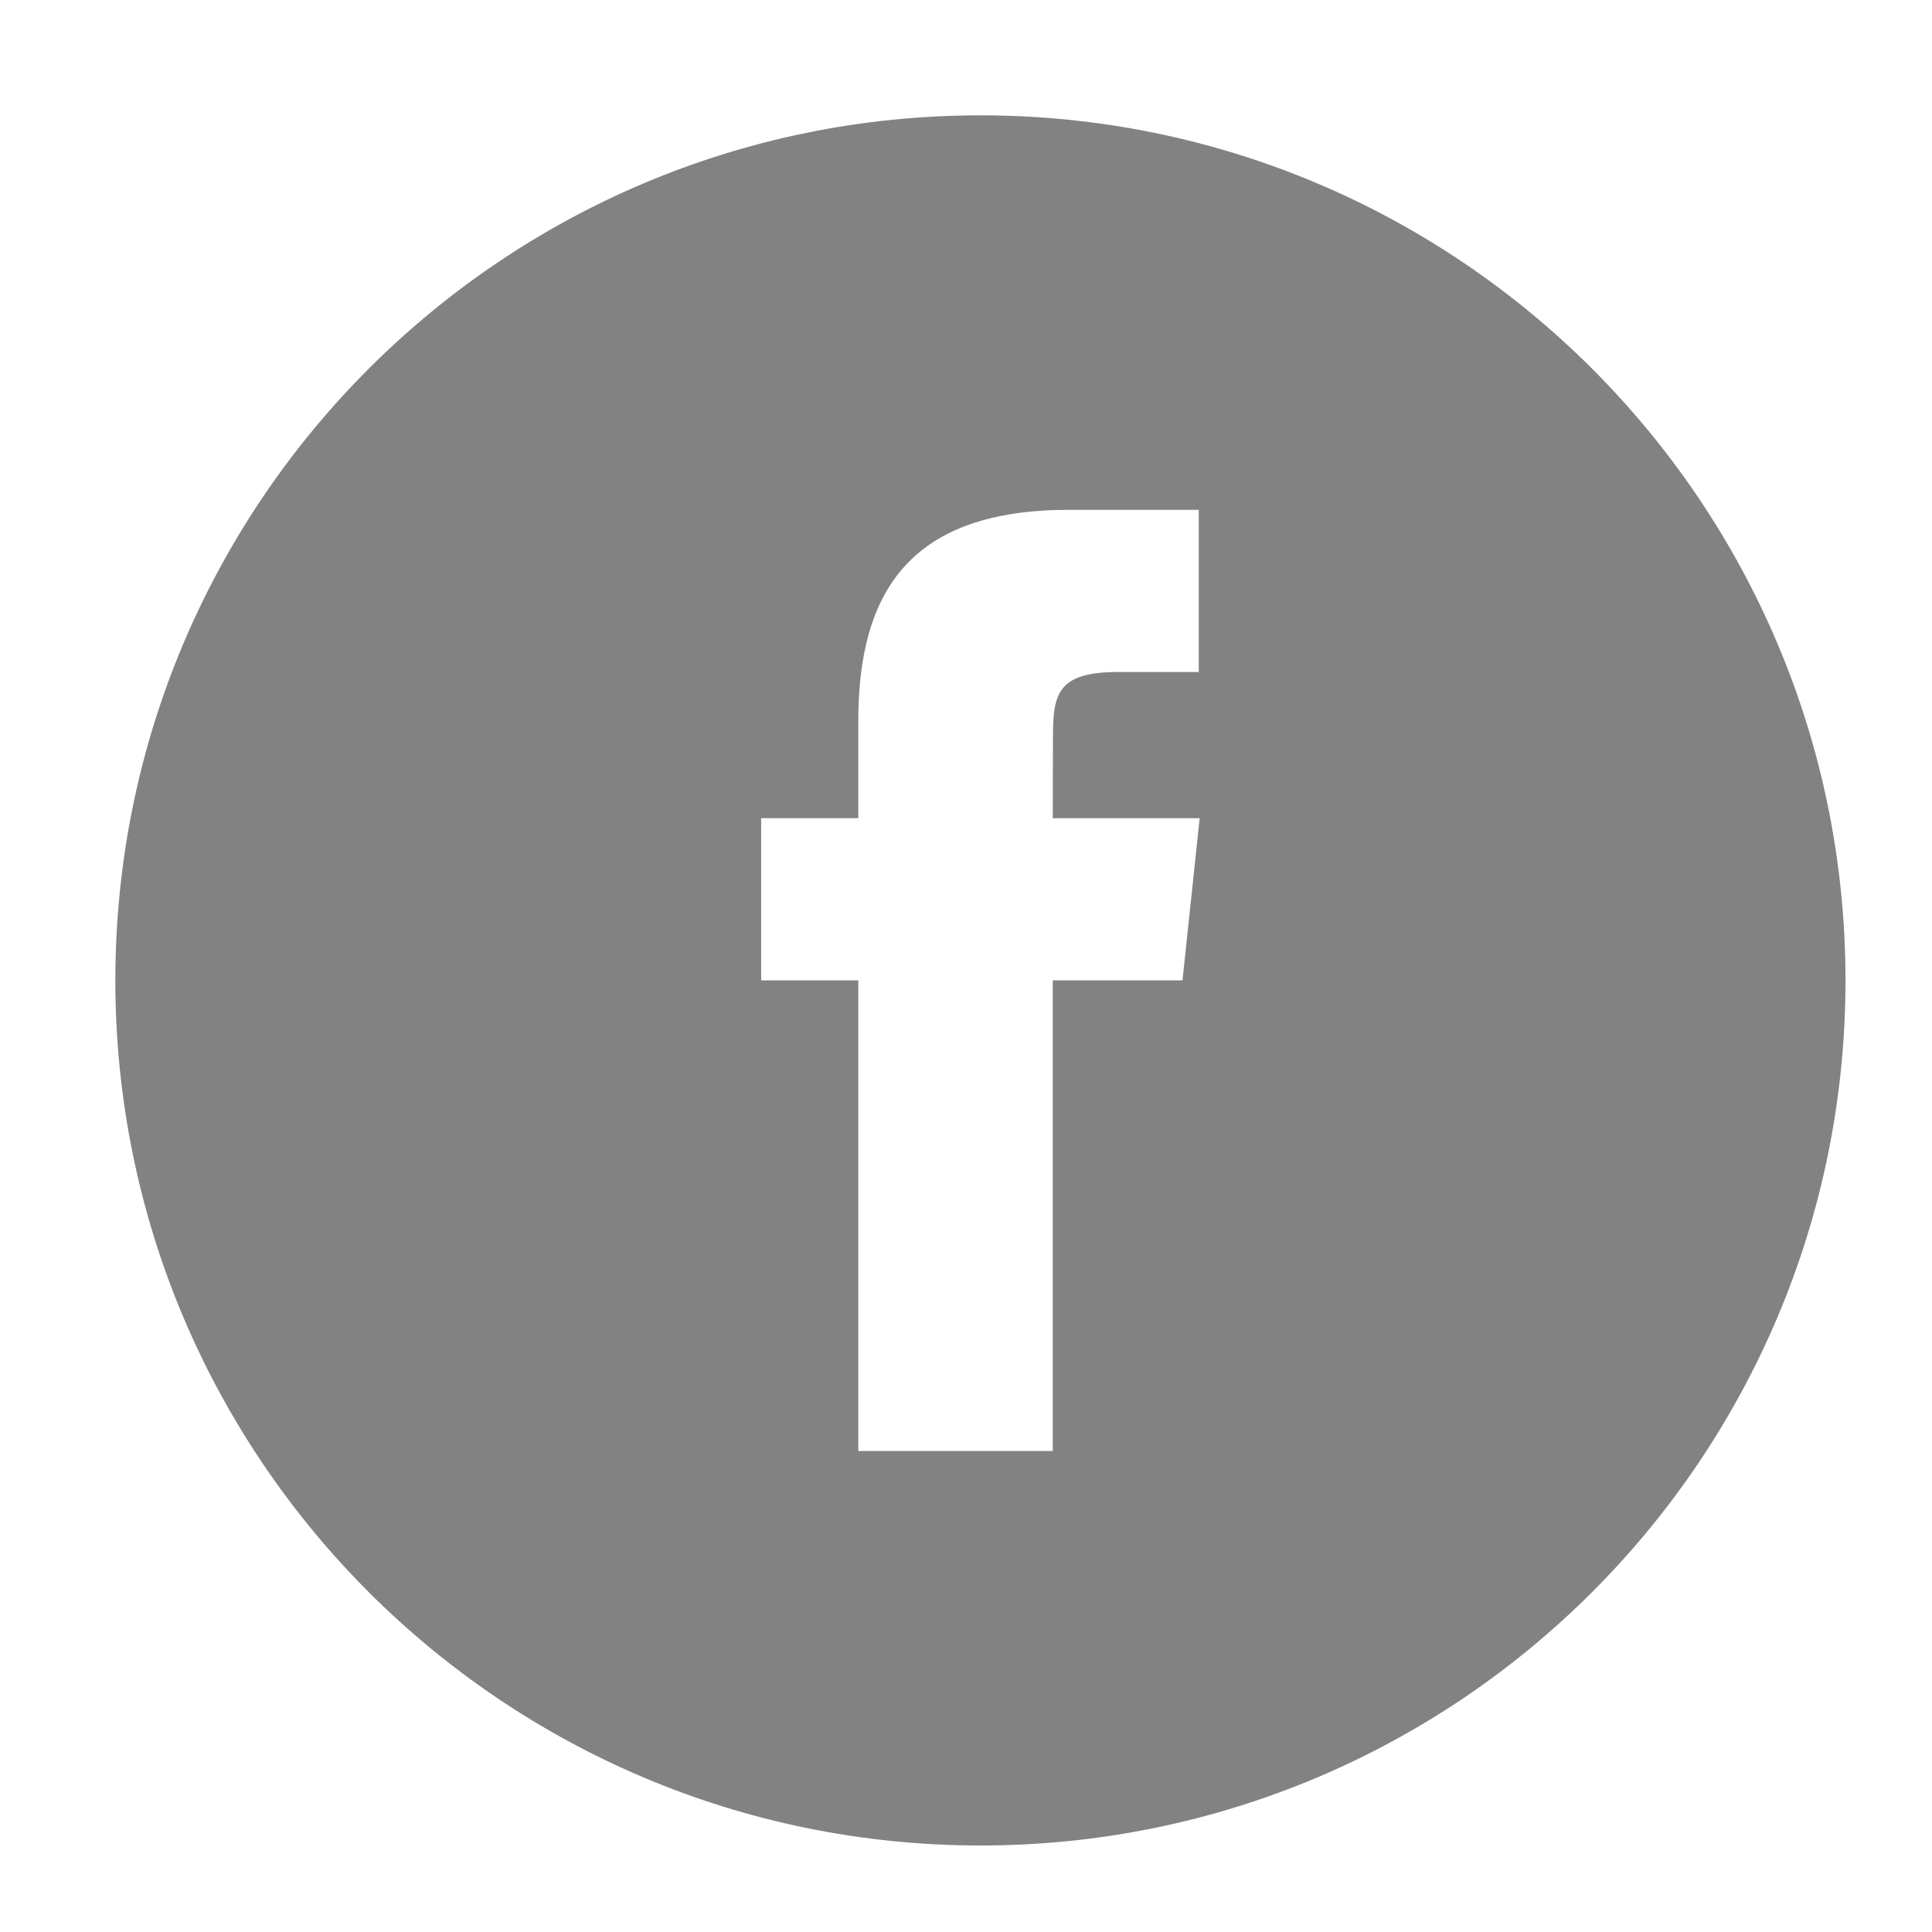
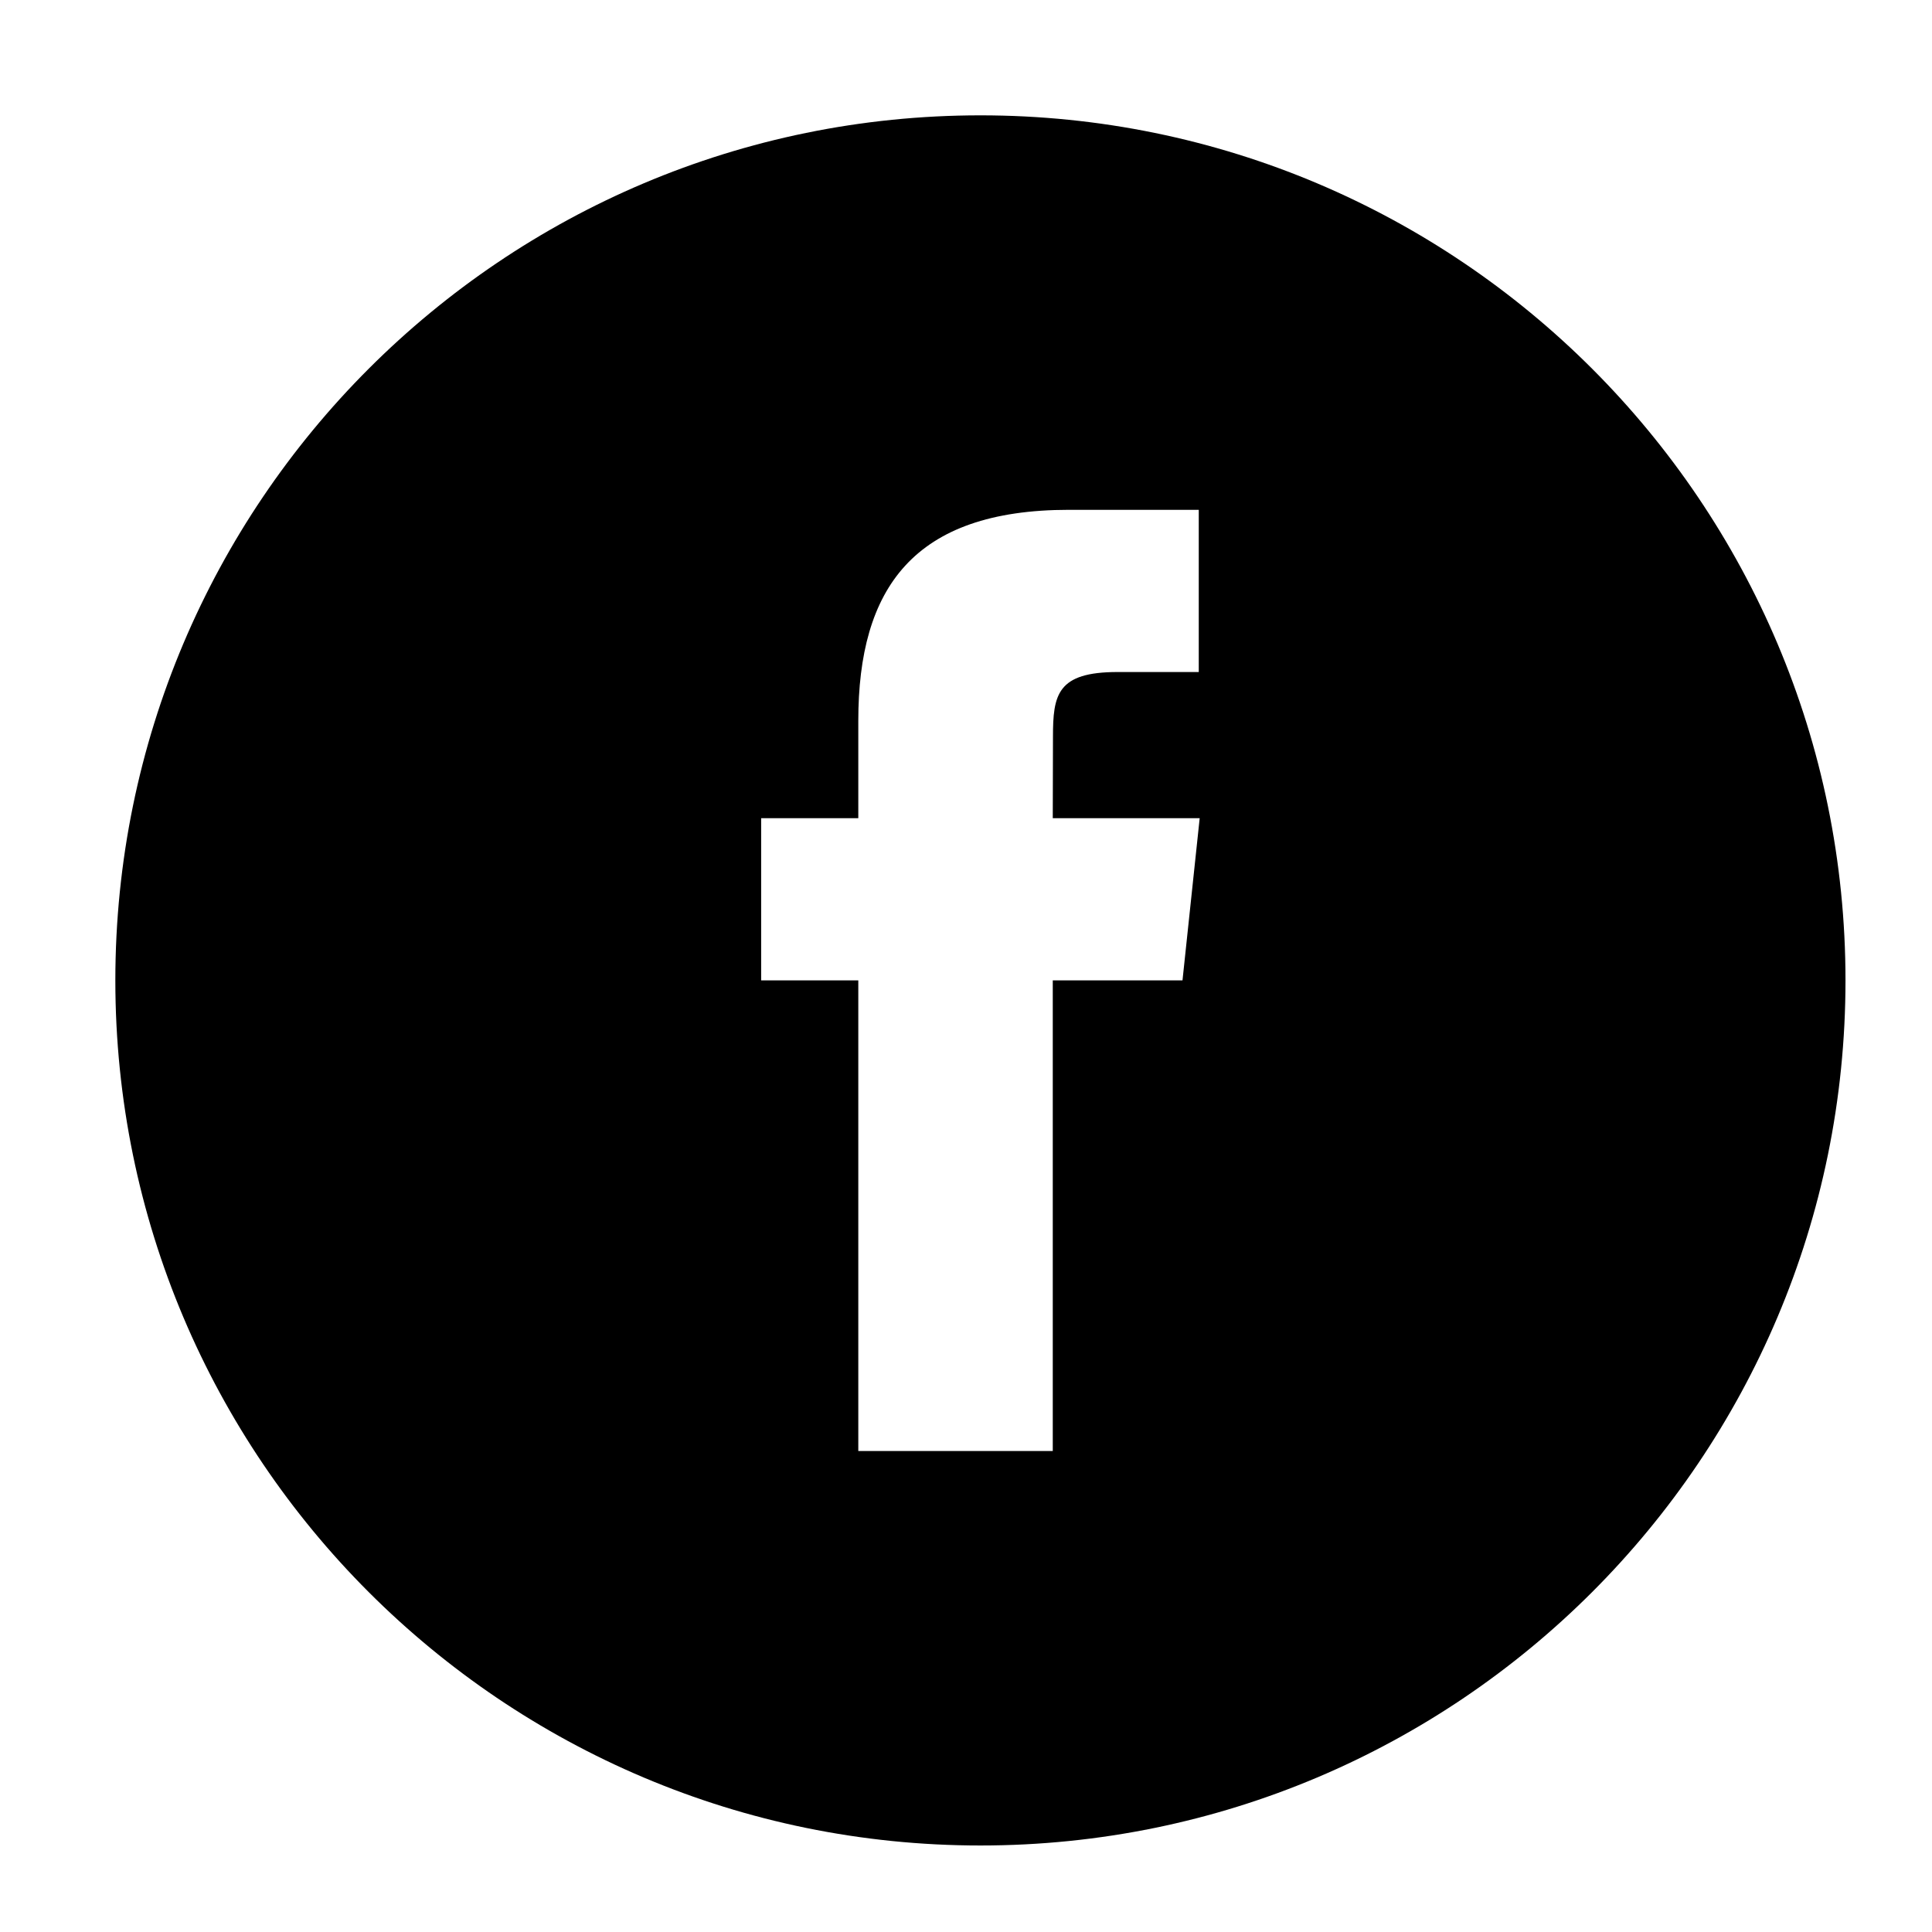
<svg xmlns="http://www.w3.org/2000/svg" height="18px" width="18px" id="Layer_1" style="enable-background:new 0 0 16 16;" version="1.1" viewBox="0 0 67 67" xml:space="preserve">
-   <path d="M29.765,50.32h6.744V33.998h4.499l0.596-5.624h-5.095  l0.007-2.816c0-1.466,0.14-2.253,2.244-2.253h2.812V17.68h-4.5c-5.405,0-7.307,2.729-7.307,7.317v3.377h-3.369v5.625h3.369V50.32z   M34,64C17.432,64,4,50.568,4,34C4,17.431,17.432,4,34,4s30,13.431,30,30C64,50.568,50.568,64,34,64z" style="fill-rule:evenodd;clip-rule:evenodd;fill:#828282;" />
+   <path d="M29.765,50.32h6.744V33.998h4.499l0.596-5.624h-5.095  l0.007-2.816c0-1.466,0.14-2.253,2.244-2.253h2.812V17.68h-4.5c-5.405,0-7.307,2.729-7.307,7.317v3.377h-3.369v5.625h3.369V50.32z   M34,64C17.432,64,4,50.568,4,34C4,17.431,17.432,4,34,4s30,13.431,30,30C64,50.568,50.568,64,34,64z" style="fill-rule:evenodd;clip-rule:evenodd;" />
</svg>
